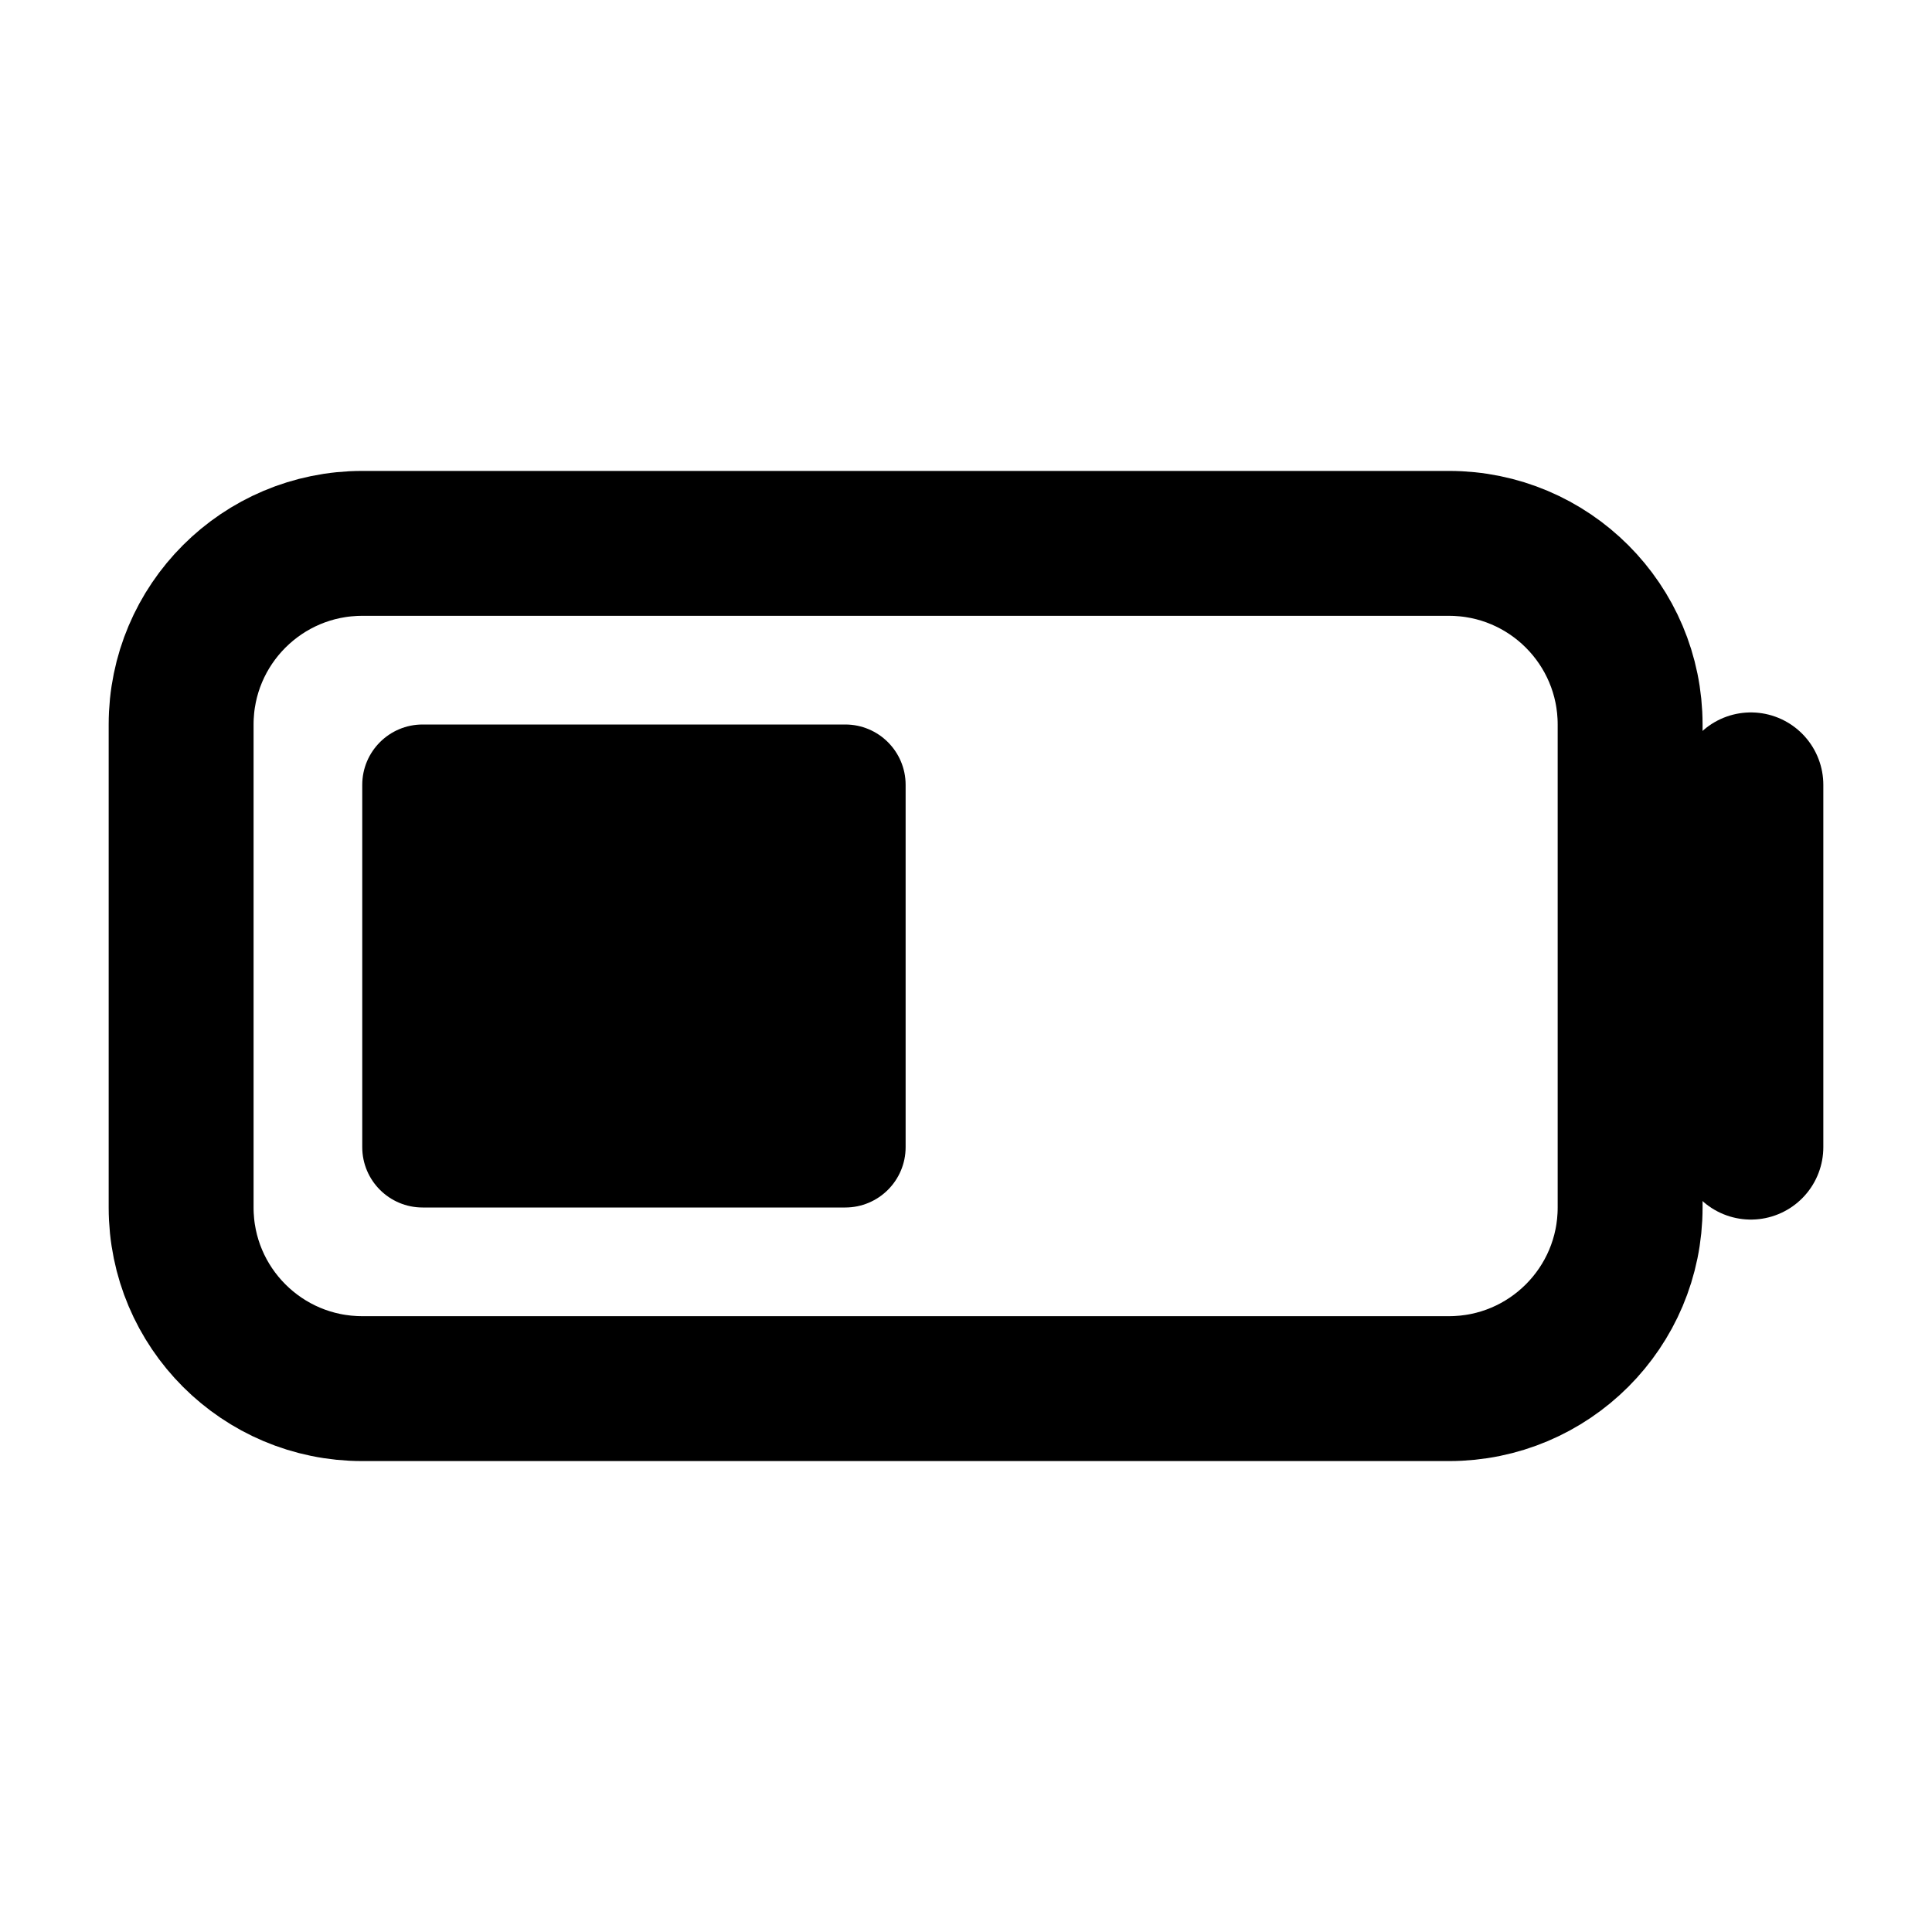
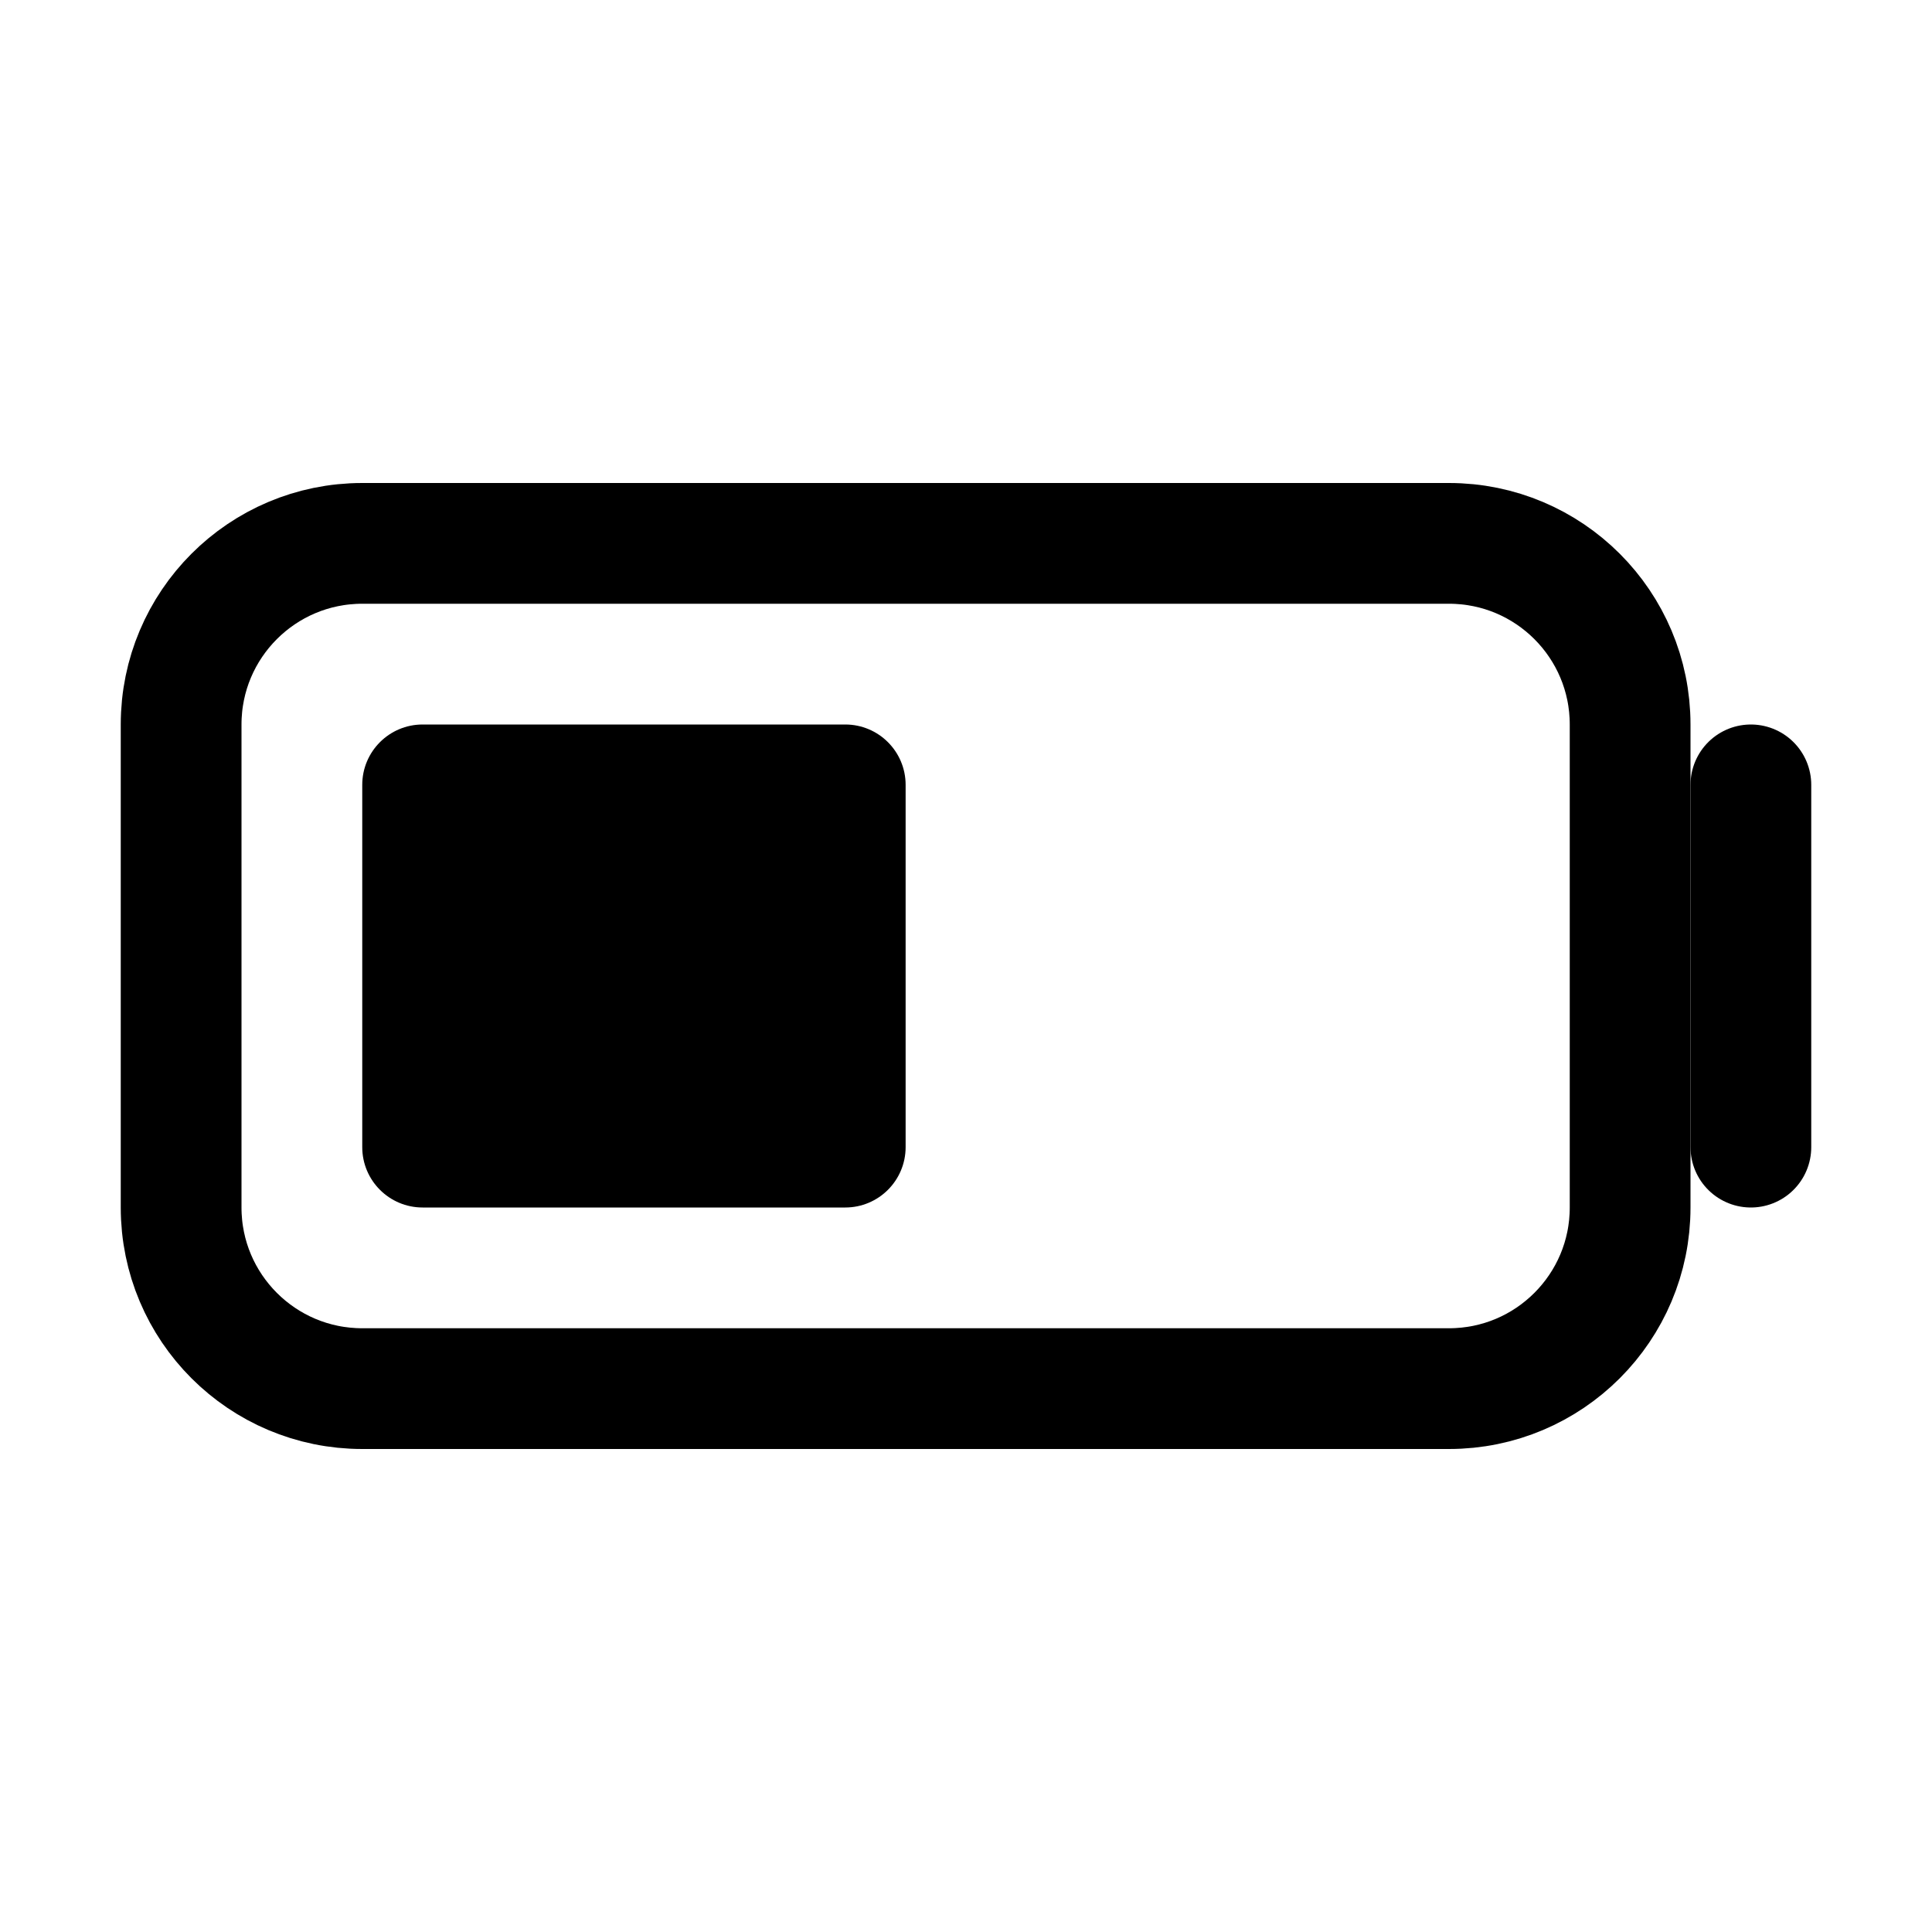
<svg xmlns="http://www.w3.org/2000/svg" width="32" height="32" viewBox="0 0 32 32">
-   <g fill="none" stroke="currentColor" stroke-width="2.4" stroke-linecap="round" stroke-linejoin="round">
+   <g fill="none" stroke="currentColor" stroke-width="2" stroke-linecap="round" stroke-linejoin="round">
    <rect x="3" y="9" width="24" height="14" rx="3" />
    <line x1="29" y1="13" x2="29" y2="19" />
    <rect x="6" y="12" width="9" height="8" rx="1" fill="currentColor" stroke="none" />
  </g>
</svg>
